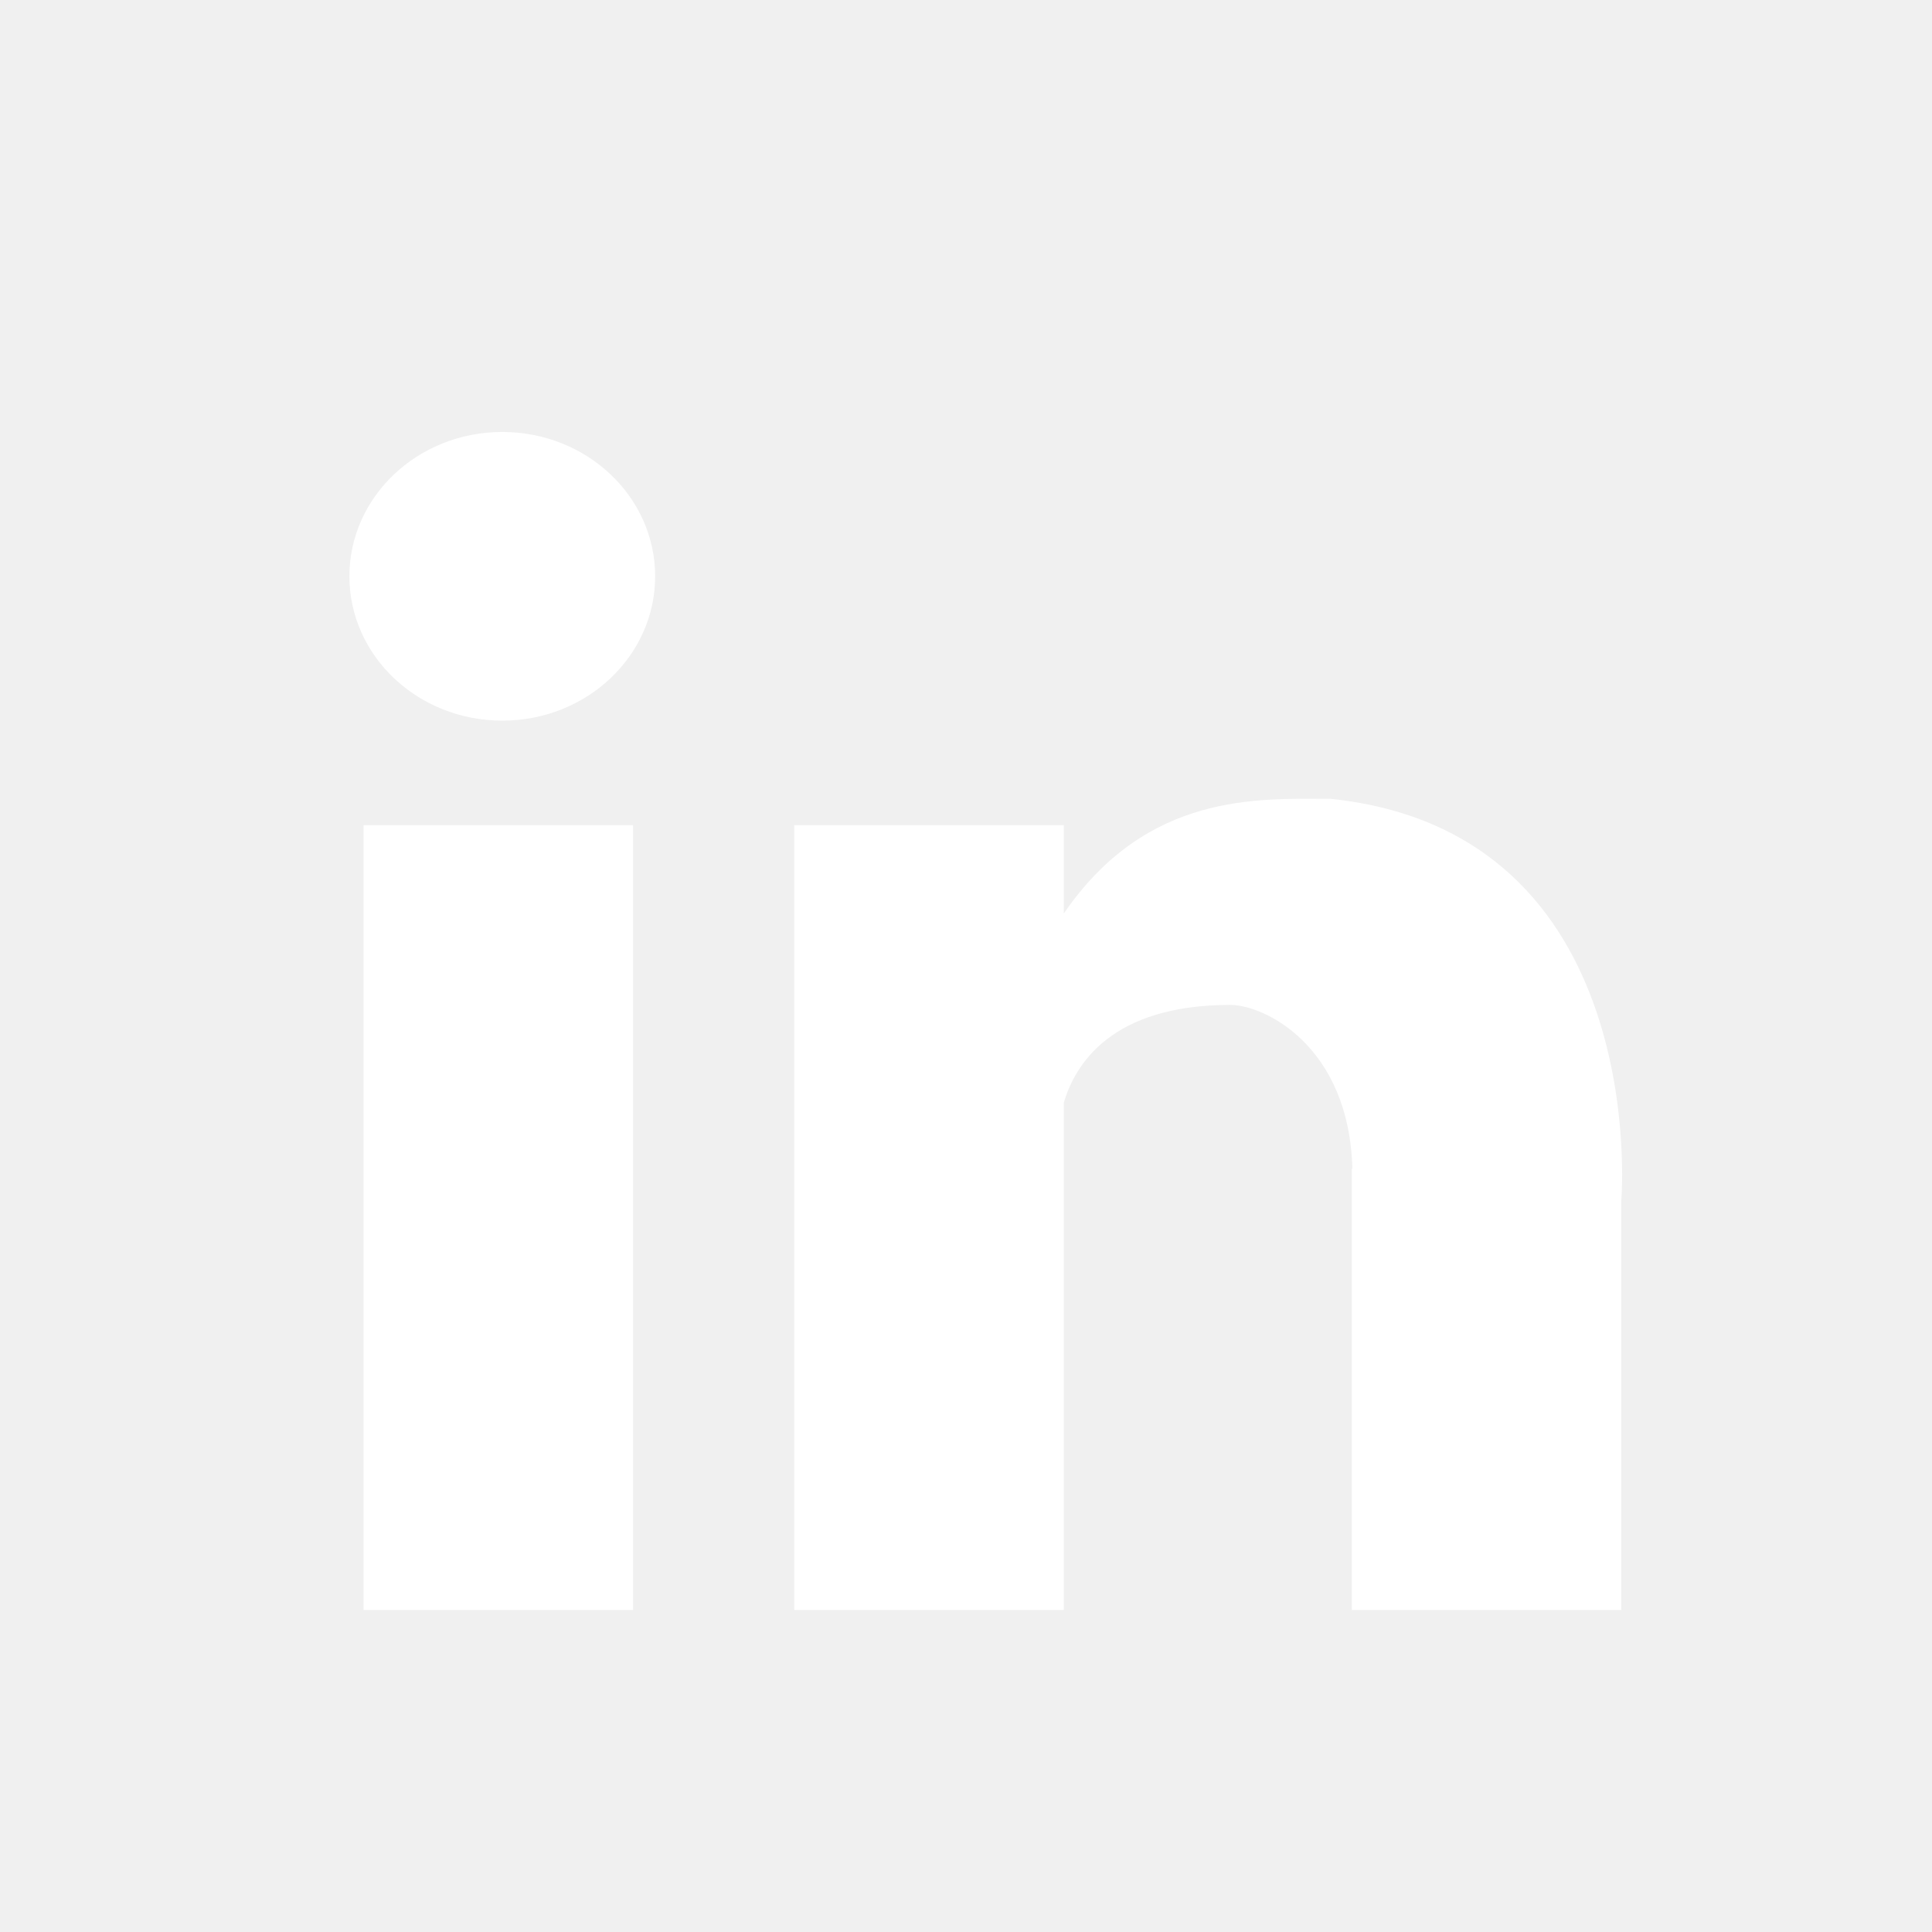
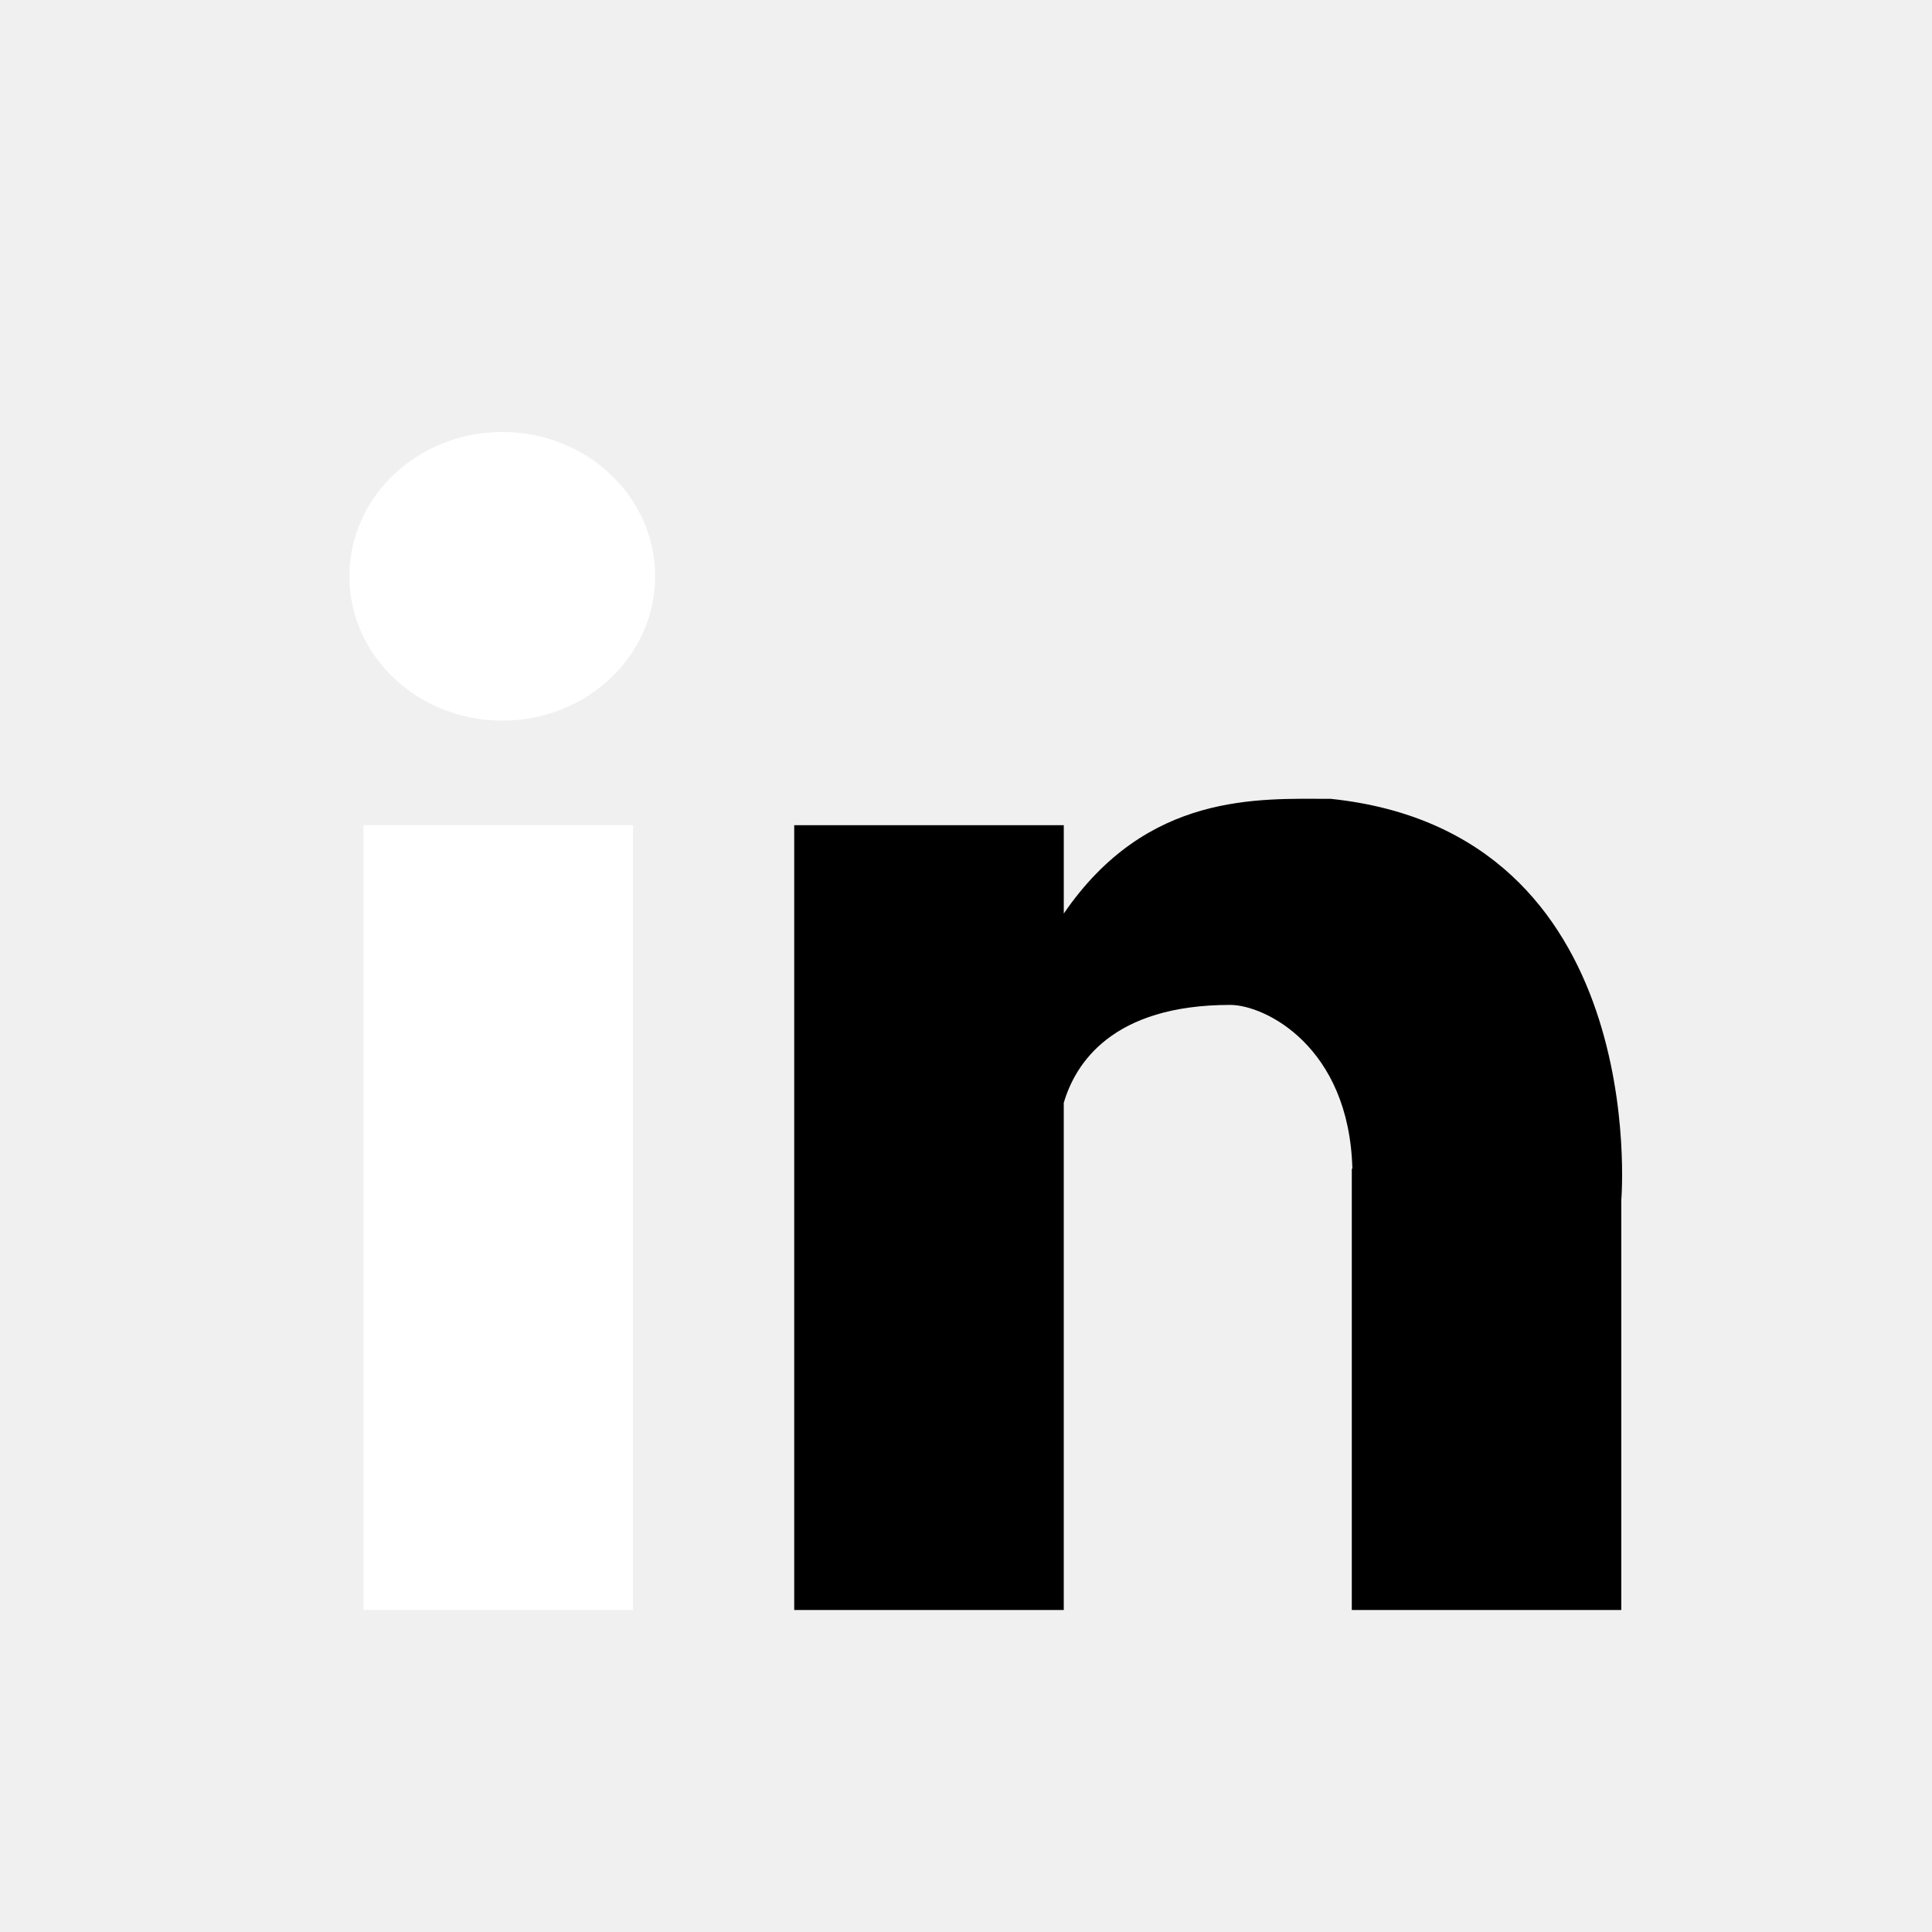
<svg xmlns="http://www.w3.org/2000/svg" version="1.1" x="0px" y="0px" width="85px" height="85px" viewBox="0 0 85 85" enable-background="new 0 0 85 85" xml:space="preserve">
  <g id="Layer_1">
    <g display="none">
-       <rect x="-2118.88" y="-422.56" display="inline" fill="#D1D3D4" width="2945.022" height="577.471" />
+       <rect x="-2118.88" y="-422.56" display="inline" width="2945.022" height="577.471" />
    </g>
    <g>
-       <path fill="#FFFFFF" d="M58.543,35.145c-3.167,0-8.073-0.308-11.741,5.047v-3.886H34.942v34.527h11.859V48.52    c0.506-1.722,2.122-4.308,7.324-4.308c1.514,0,5.232,1.814,5.374,7.208h-0.026v1.26c-0.003,0.006,0,0.012-0.003,0.018    c0,0.004,0.003,0.007,0.003,0.009v18.126h11.857V52.807C71.343,52.651,72.629,36.614,58.543,35.145z" />
+       <path d="M58.543,35.145c-3.167,0-8.073-0.308-11.741,5.047v-3.886H34.942v34.527h11.859V48.52    c0.506-1.722,2.122-4.308,7.324-4.308c1.514,0,5.232,1.814,5.374,7.208h-0.026v1.26c-0.003,0.006,0,0.012-0.003,0.018    c0,0.004,0.003,0.007,0.003,0.009v18.126h11.857V52.807C71.343,52.651,72.629,36.614,58.543,35.145z" />
      <ellipse fill="#FFFFFF" cx="22.098" cy="25.355" rx="6.726" ry="6.35" />
      <rect x="15.996" y="36.306" fill="#FFFFFF" width="11.856" height="34.527" />
    </g>
  </g>
  <g id="Layer_2">
</g>
</svg>
